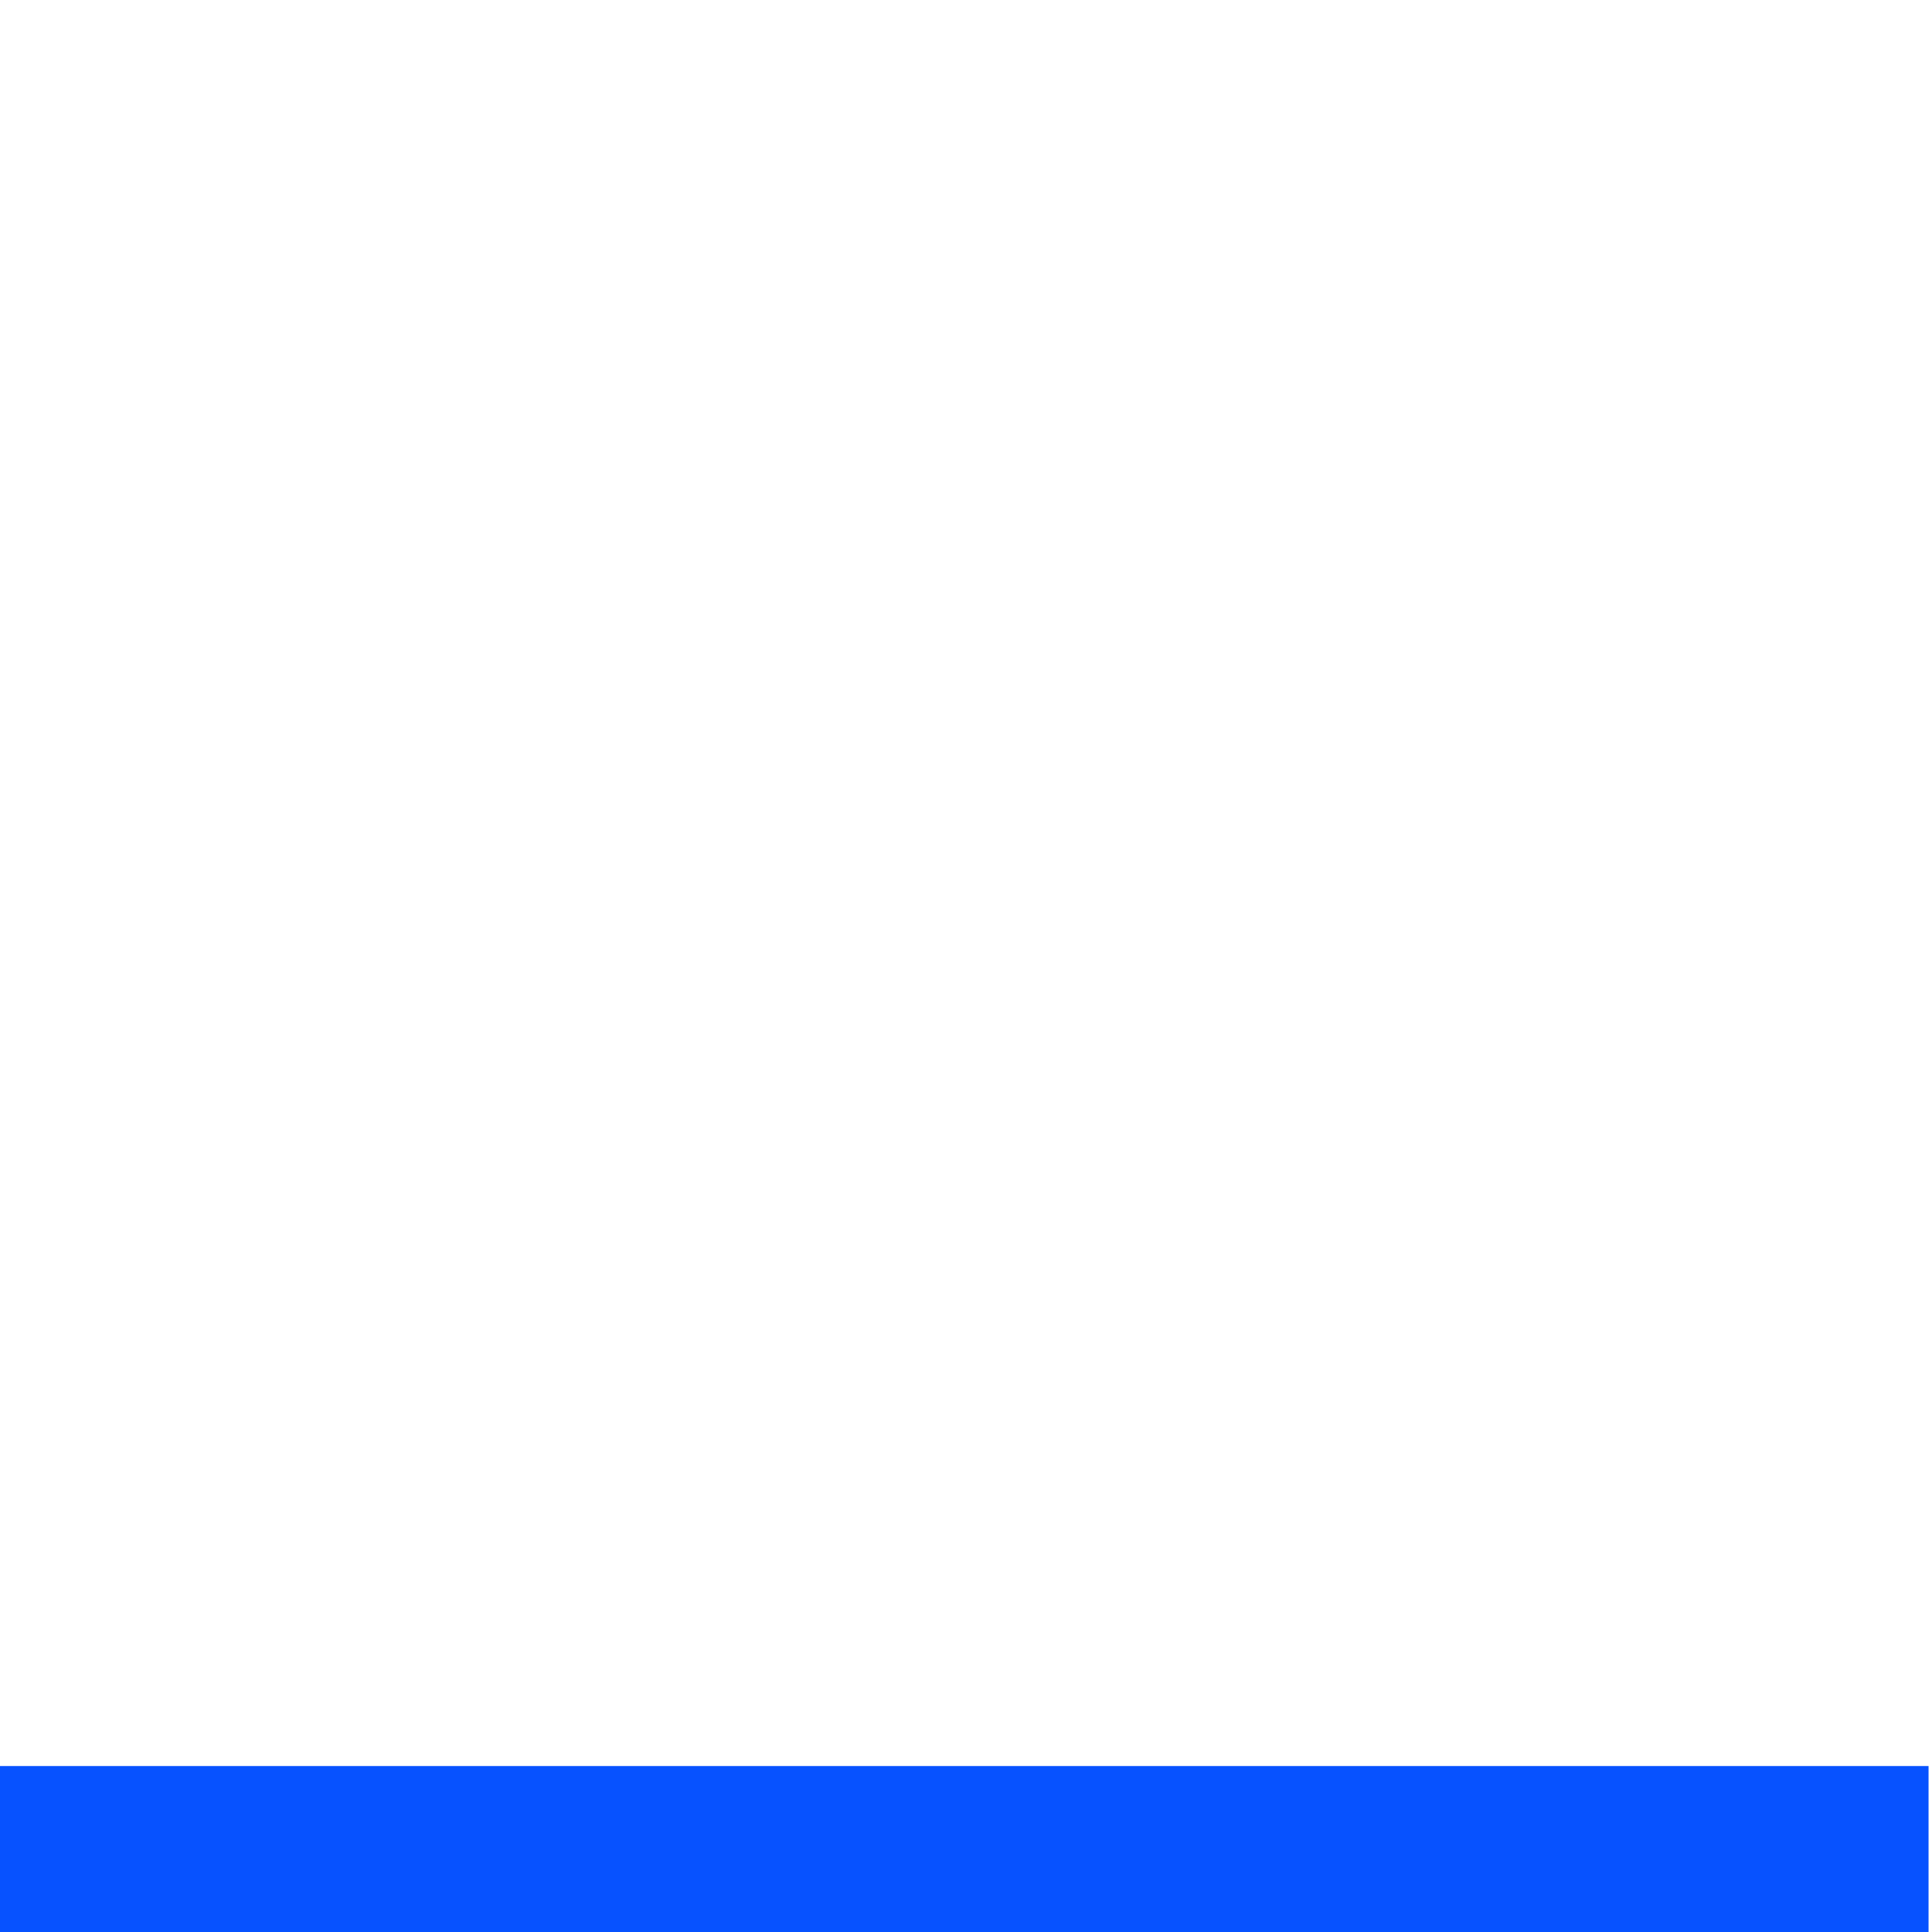
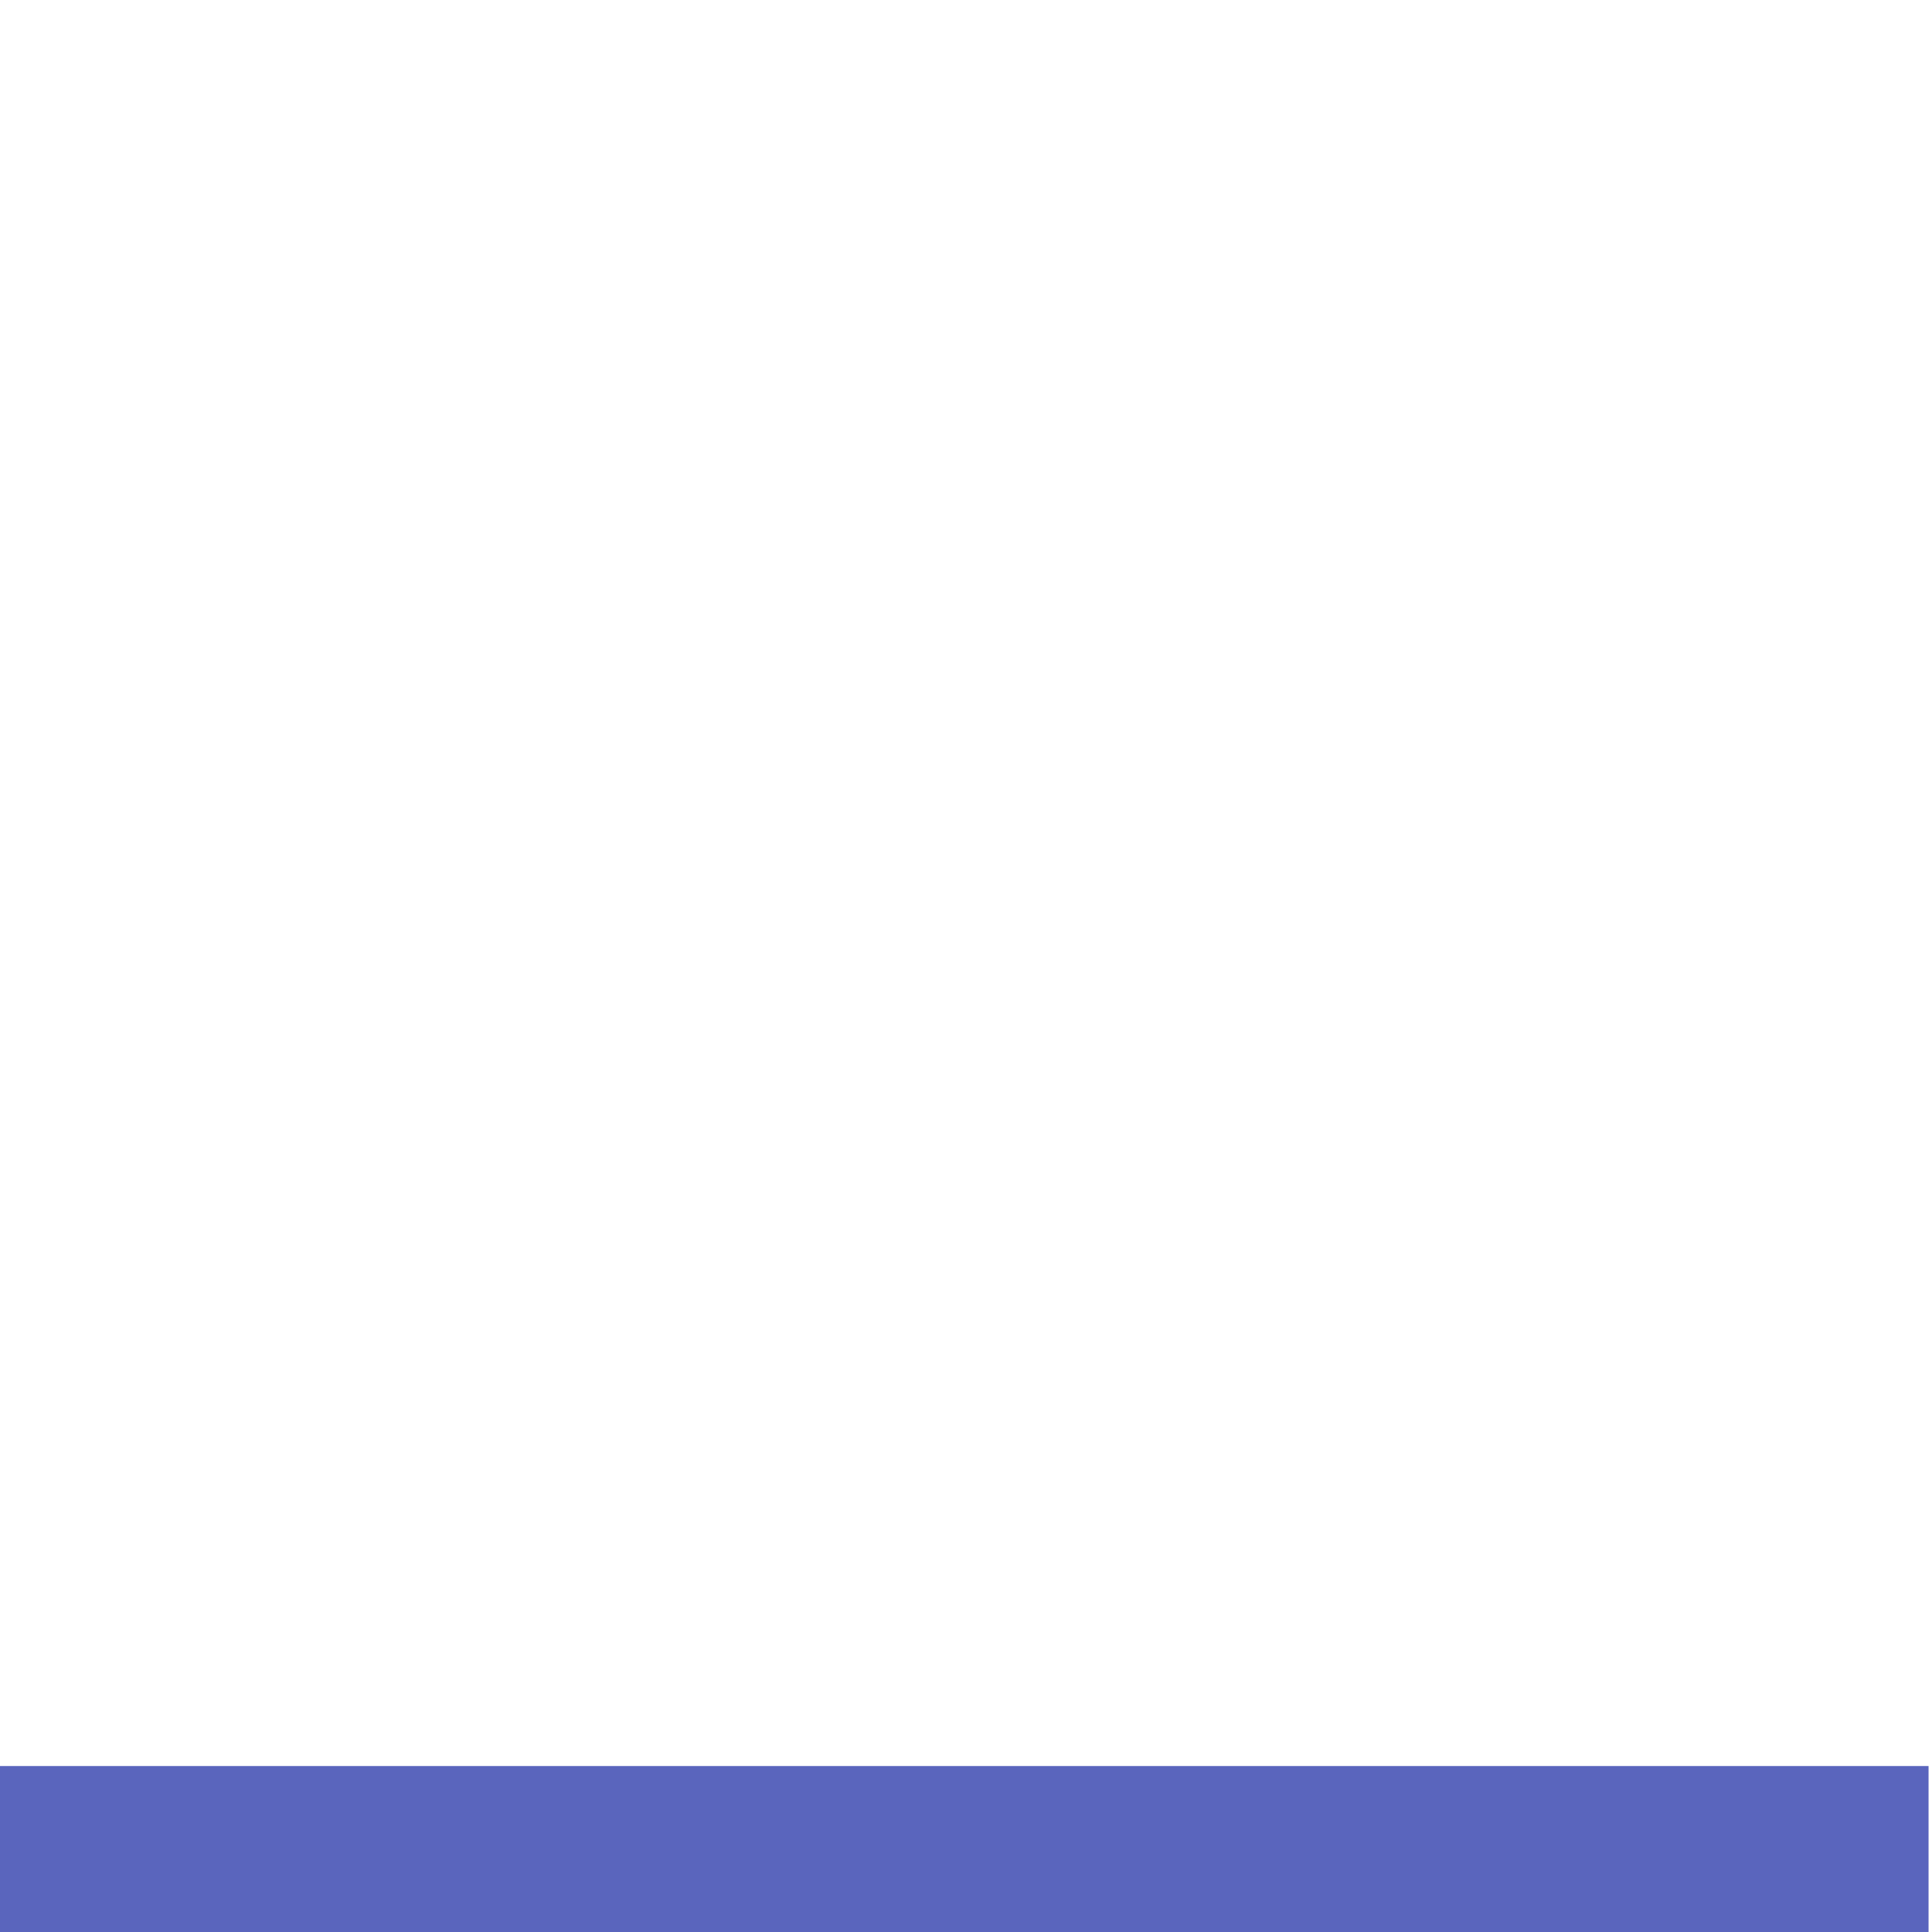
<svg xmlns="http://www.w3.org/2000/svg" xmlns:ns1="http://www.openswatchbook.org/uri/2009/osb" width="32" height="32" viewBox="0 0 32 32" id="svg6621" version="1.1">
  <defs id="defs6623">
    <linearGradient id="linearGradient5607" ns1:paint="solid">
      <stop style="stop-color:#000000;stop-opacity:1;" offset="0" id="stop5609" />
    </linearGradient>
    <linearGradient id="linearGradient4159" ns1:paint="solid">
      <stop style="stop-color:#0000ff;stop-opacity:1;" offset="0" id="stop4161" />
    </linearGradient>
  </defs>
  <g id="layer1" transform="translate(0,-1020.362)">
-     <rect style="opacity:1;fill:#0752ff;fill-opacity:1;fill-rule:evenodd;stroke:none;stroke-width:1px;stroke-linecap:butt;stroke-linejoin:miter;stroke-opacity:1" id="rect4157" width="32.031" height="2.794" x="-0.088" y="1049.613" rx="1.55" ry="0" />
+     <rect style="opacity:1;fill:#5a65bd;fill-opacity:1;fill-rule:evenodd;stroke:none;stroke-width:1px;stroke-linecap:butt;stroke-linejoin:miter;stroke-opacity:1" id="rect4157" width="32.031" height="2.794" x="-0.088" y="1049.613" rx="1.55" ry="0" />
  </g>
</svg>
